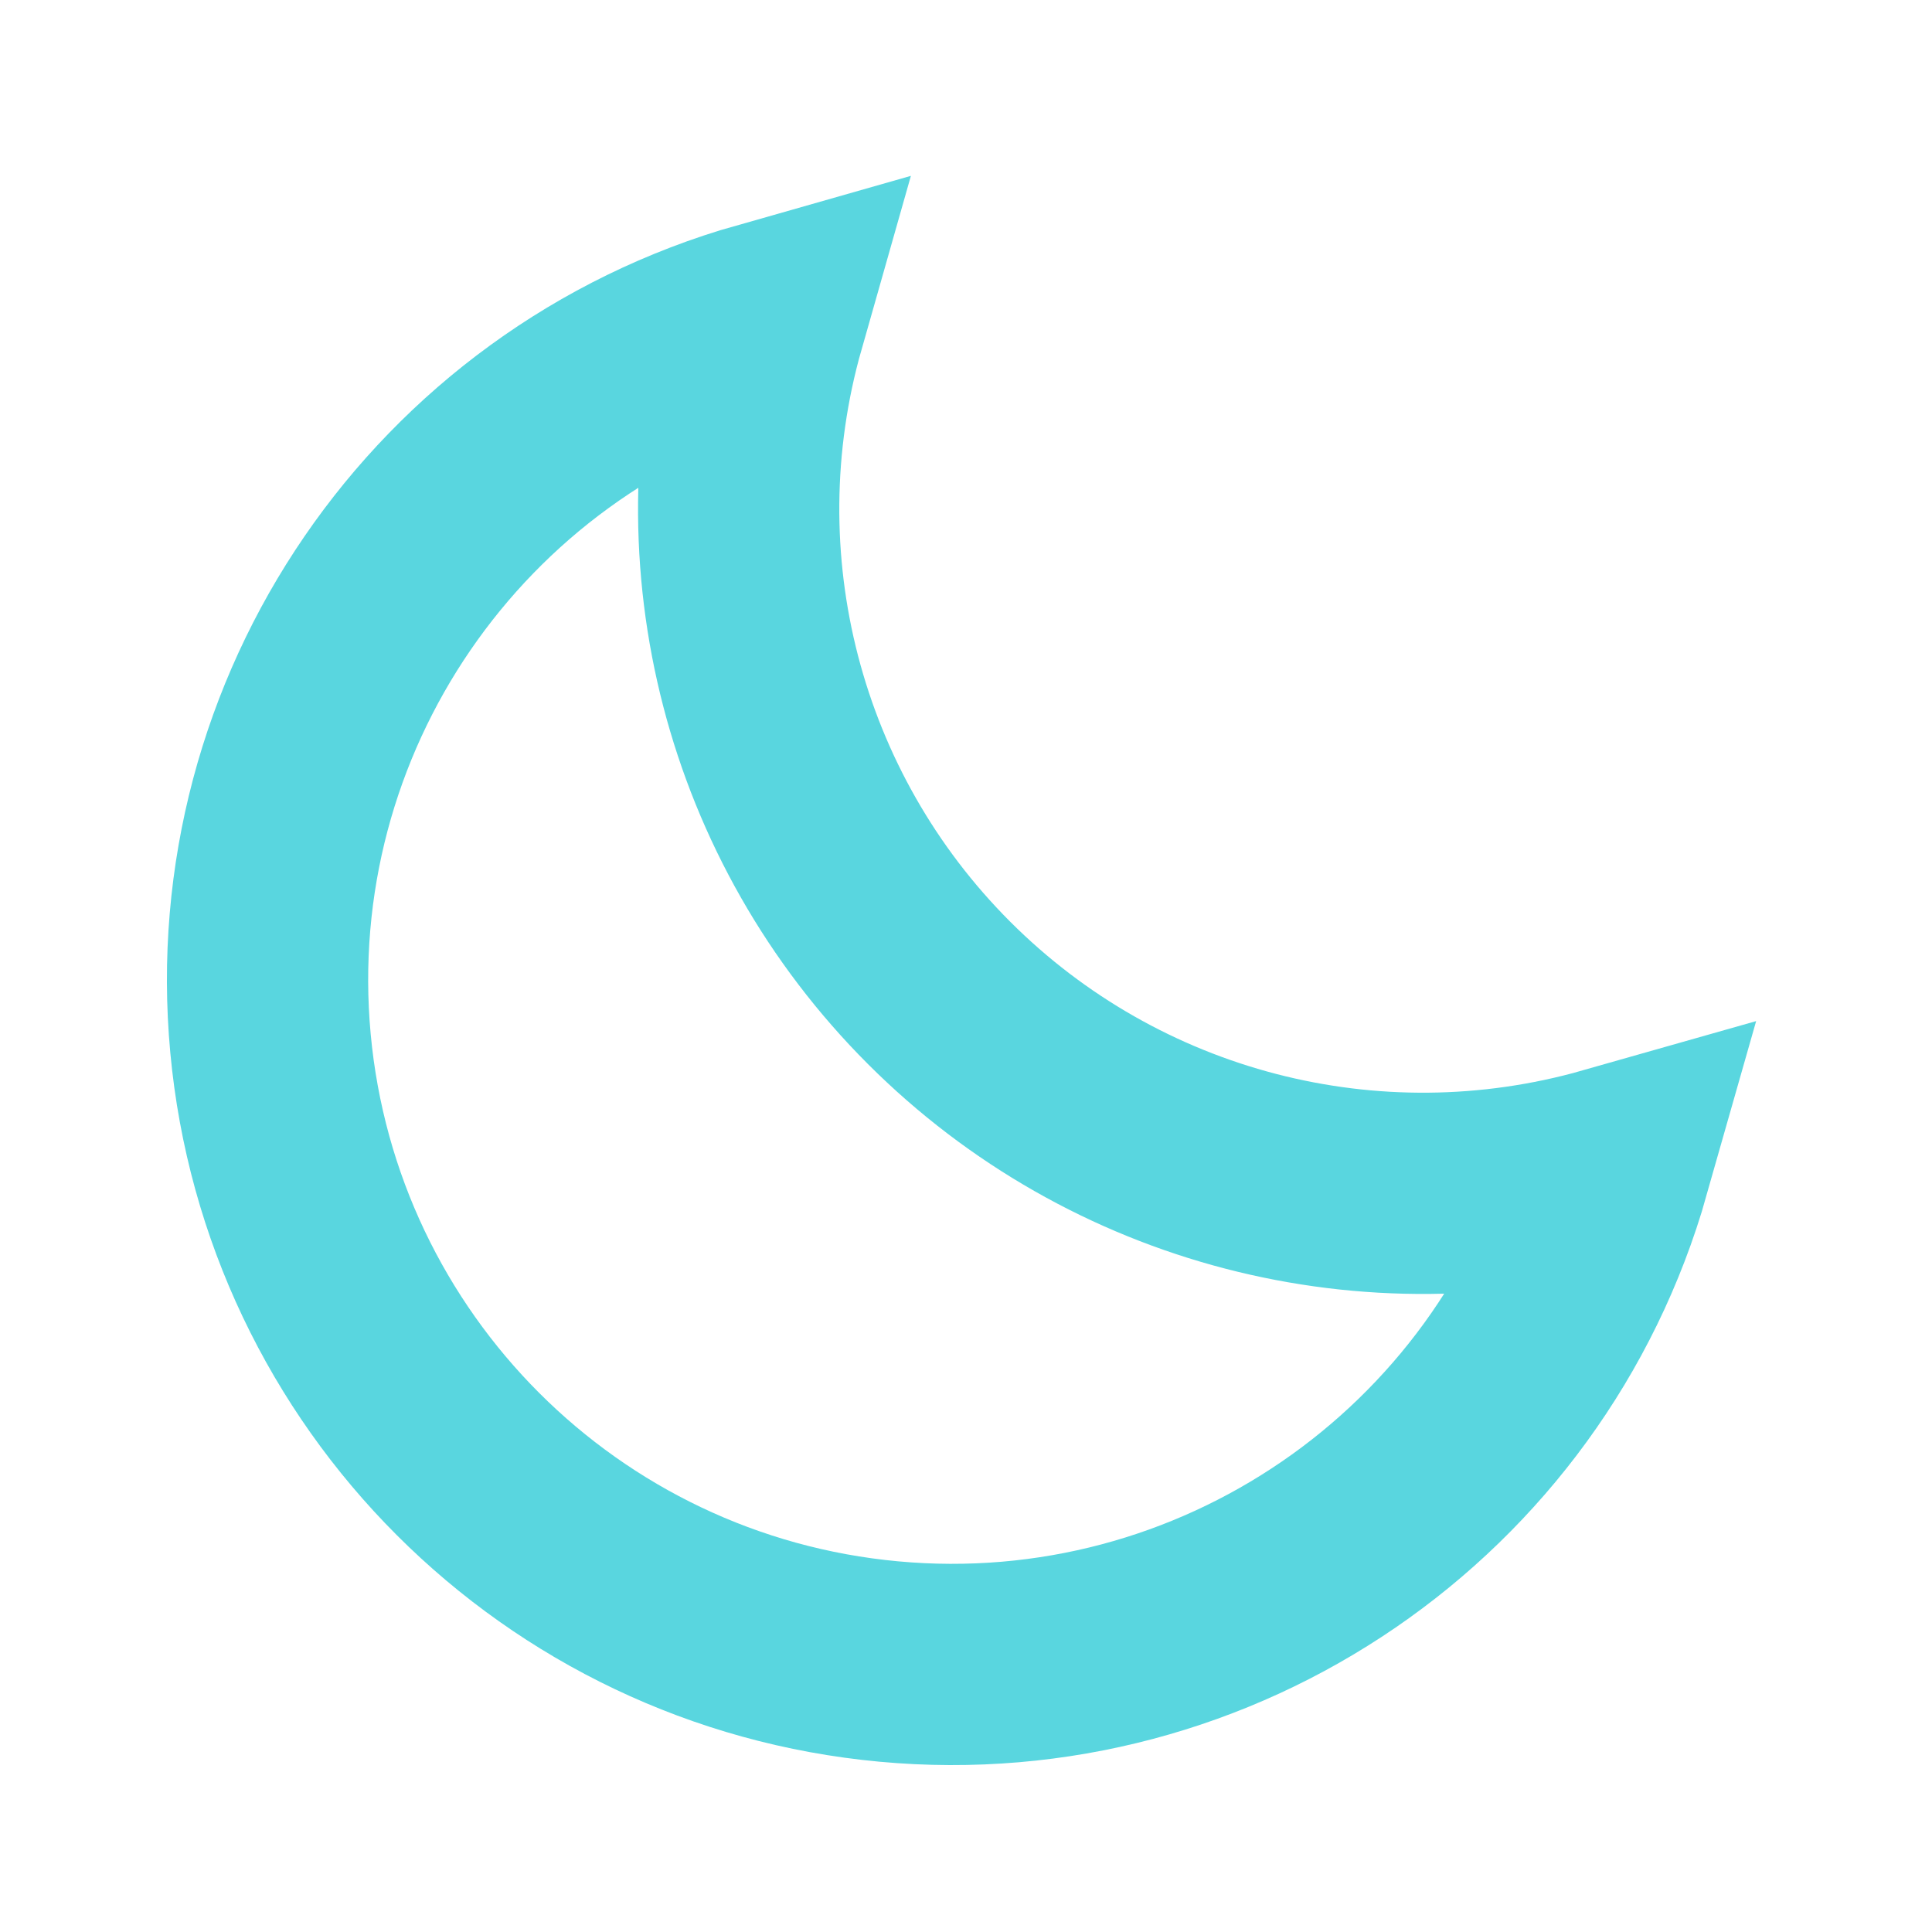
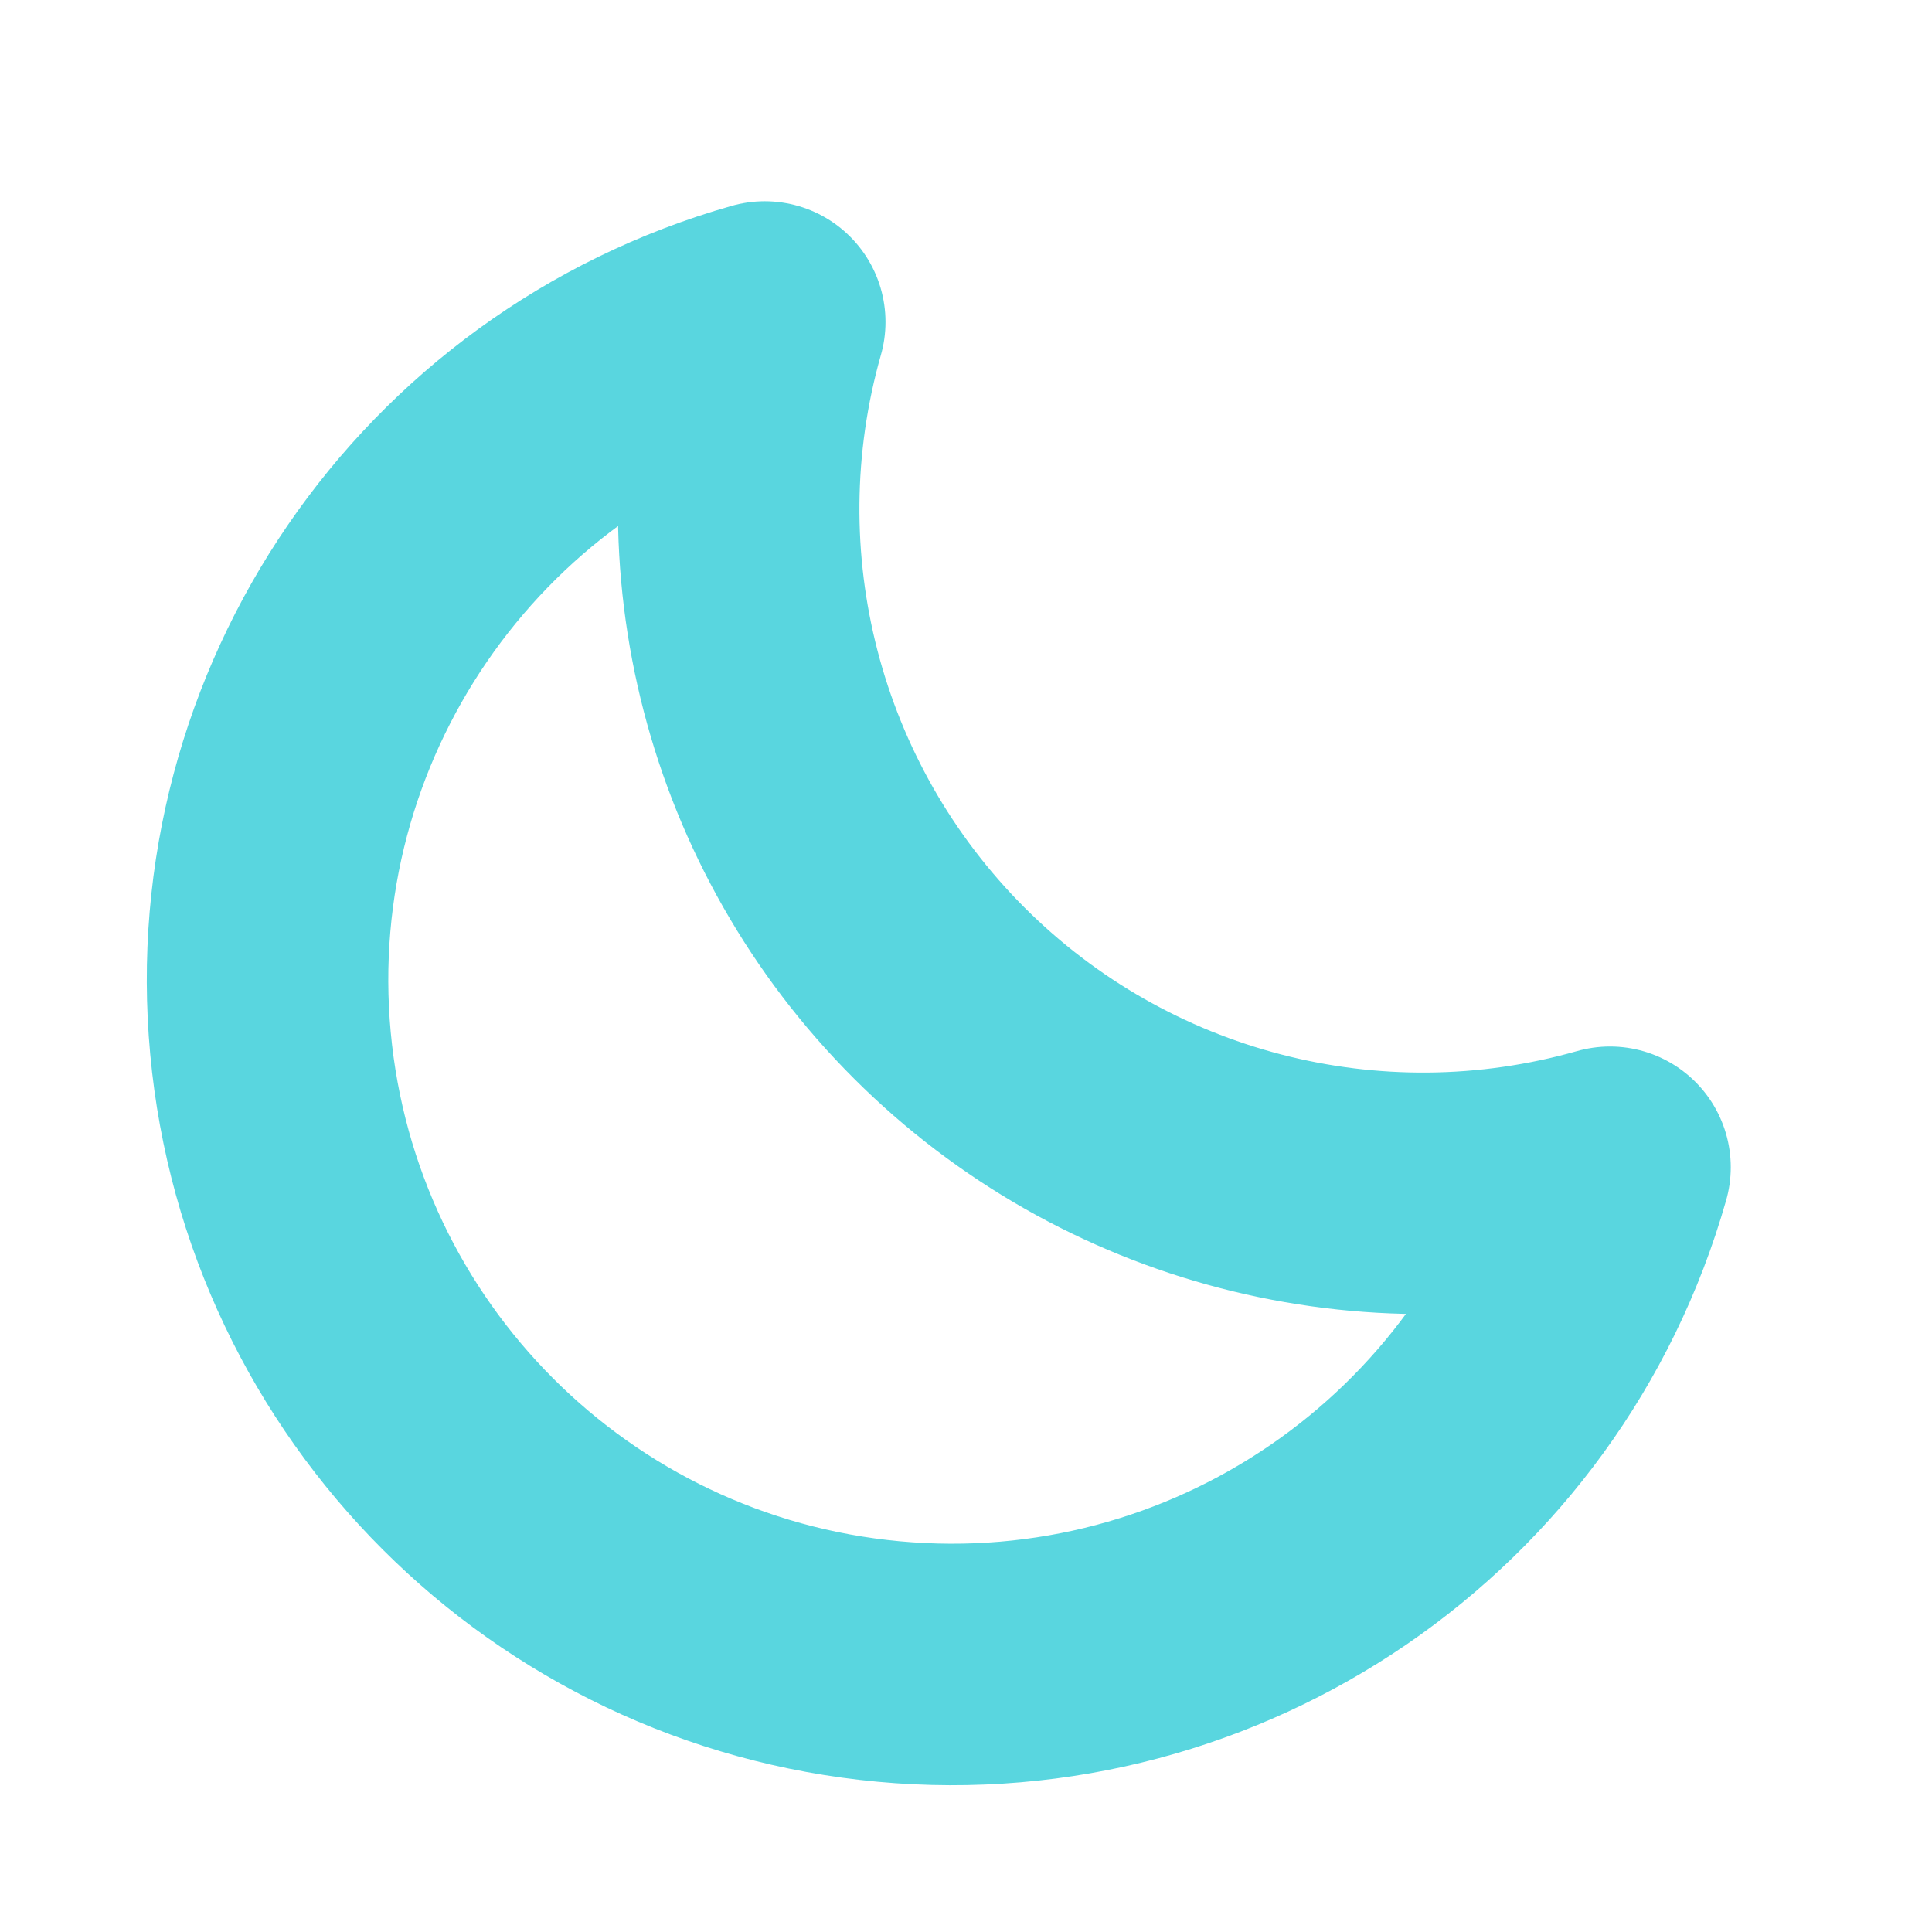
- <svg xmlns="http://www.w3.org/2000/svg" width="48" height="48" viewBox="0 0 24 24" fill="none" stroke="#59d6df" stroke-width="2.5" stroke-linecap="square" stroke-linejoin="miter">
+ <svg xmlns="http://www.w3.org/2000/svg" width="48" height="48" viewBox="0 0 24 24" fill="none" stroke="#59d6df" stroke-width="3" stroke-linecap="round" stroke-linejoin="round">
  <path d="M20 14.5A8.5 8.5 0 0 1 9.5 4 8.5 8.5 0 1 0 20 14.5z" />
</svg>
